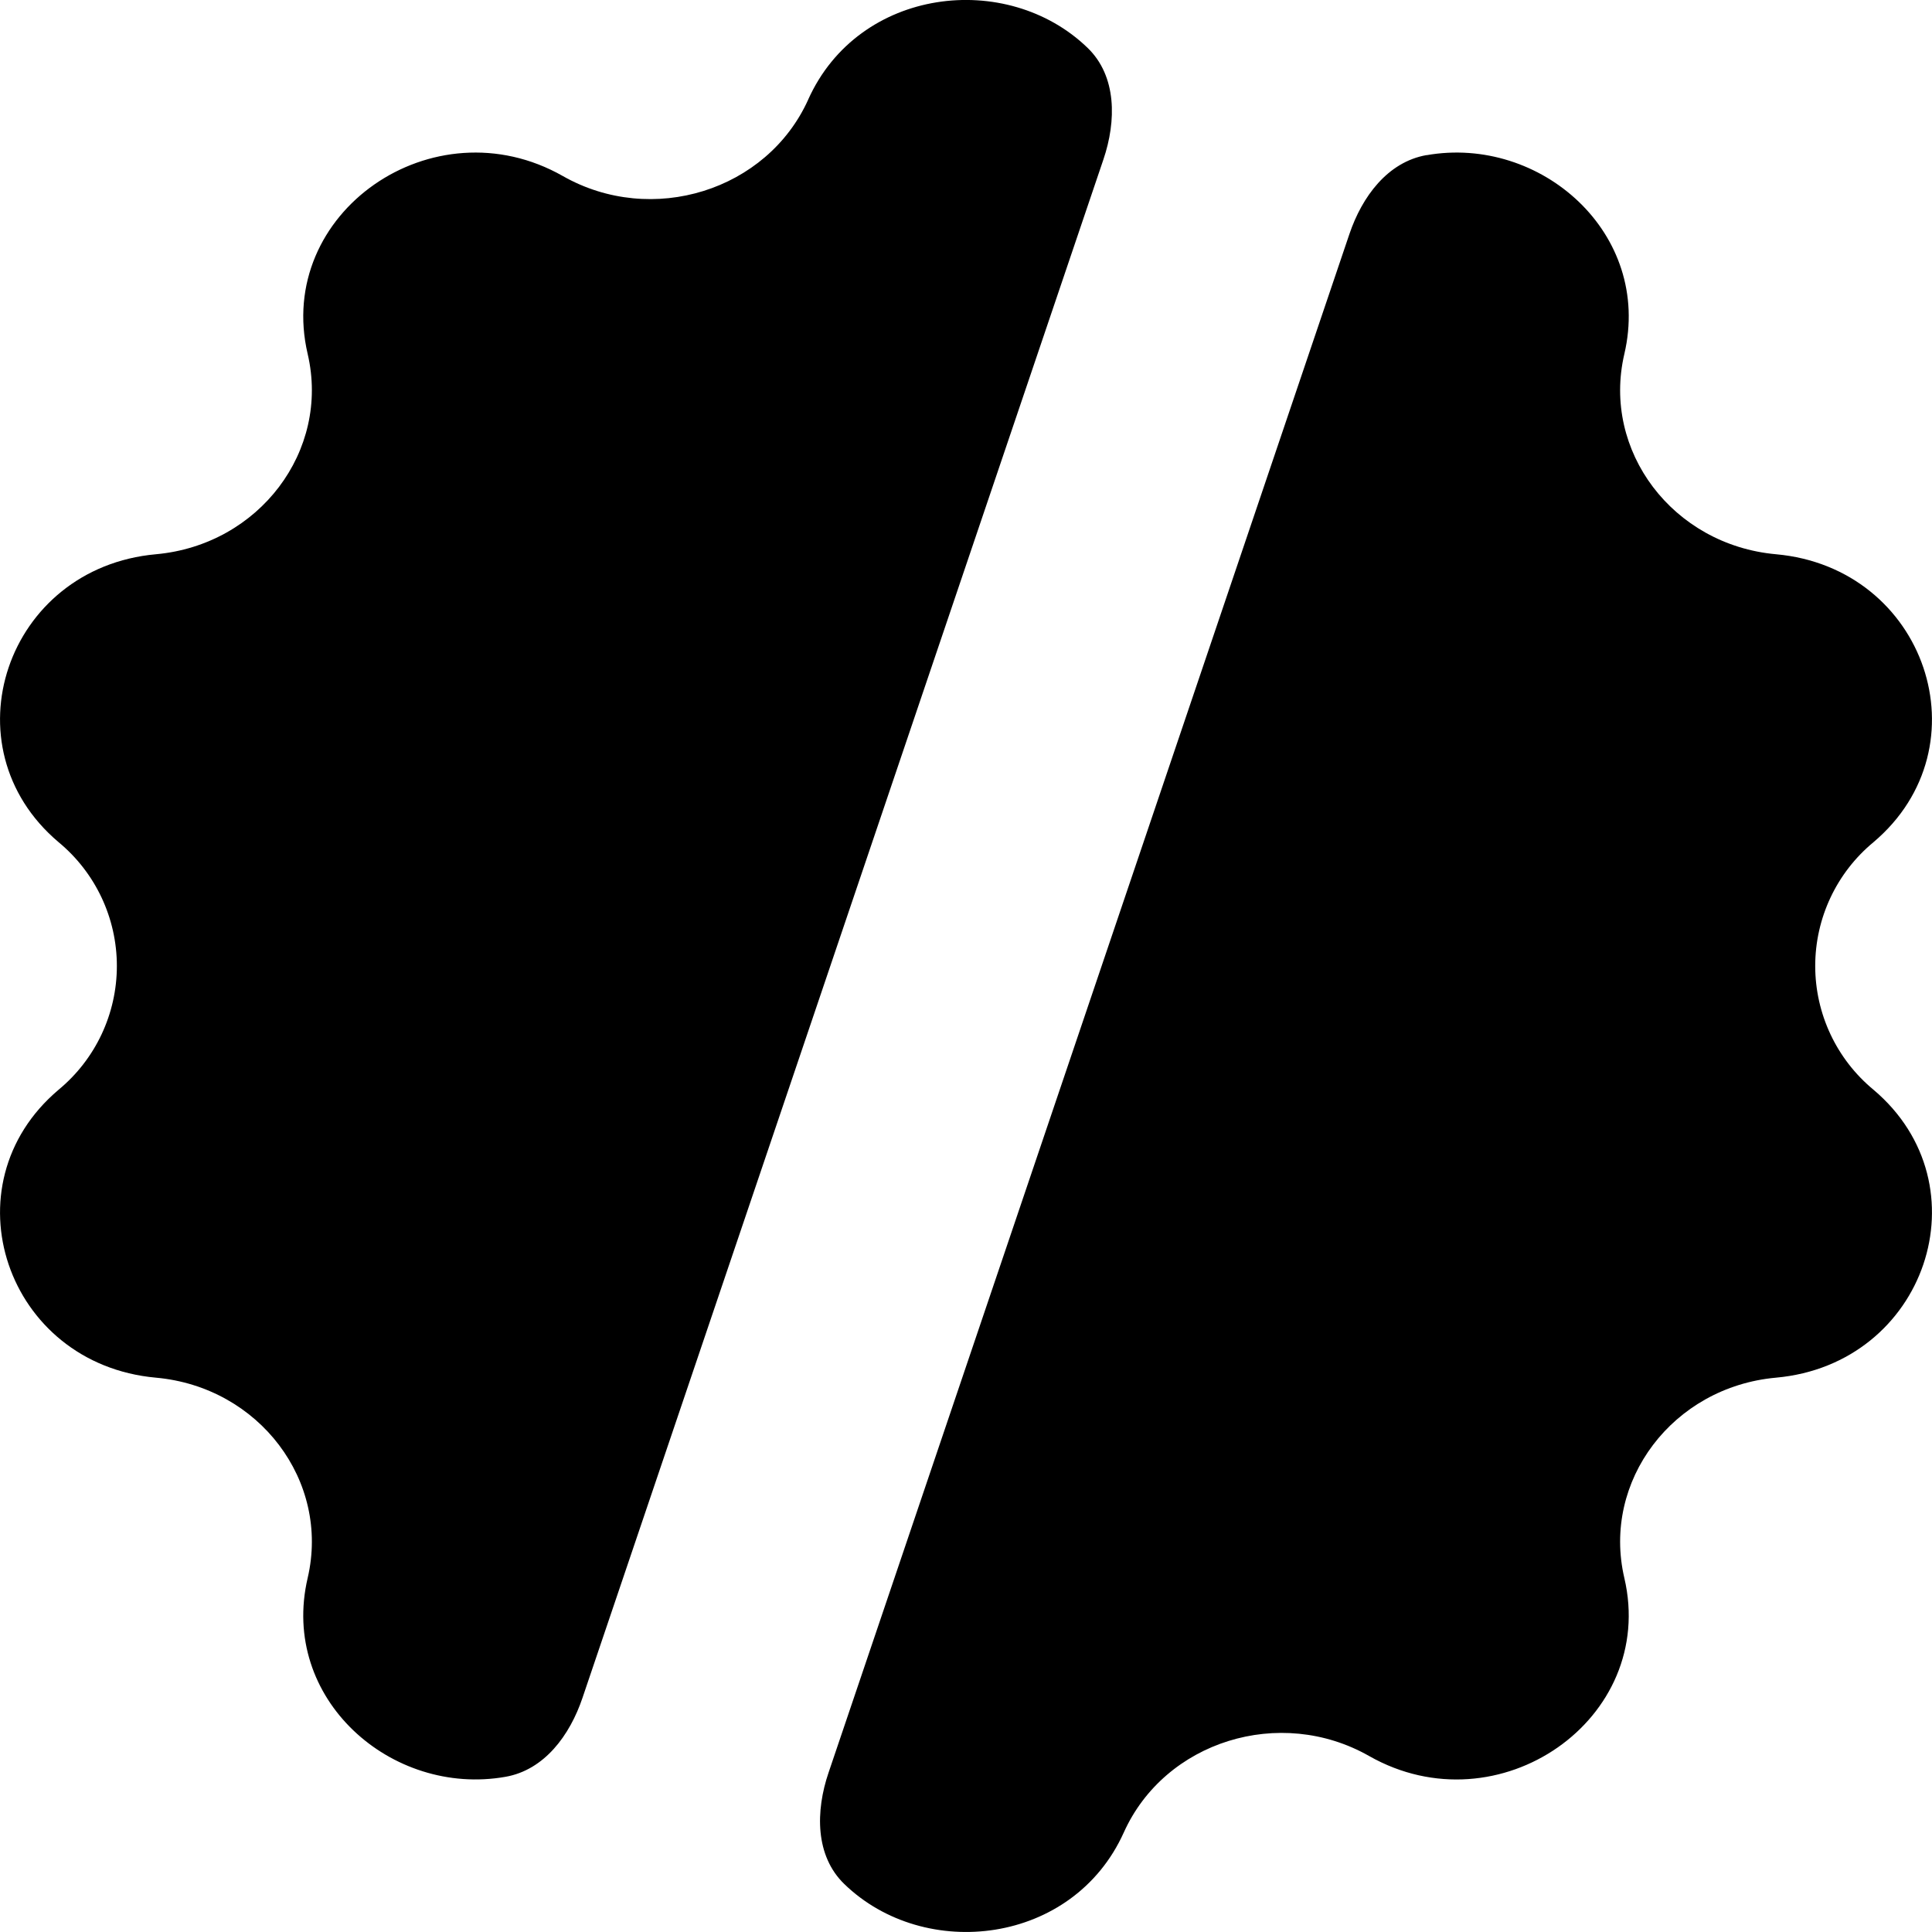
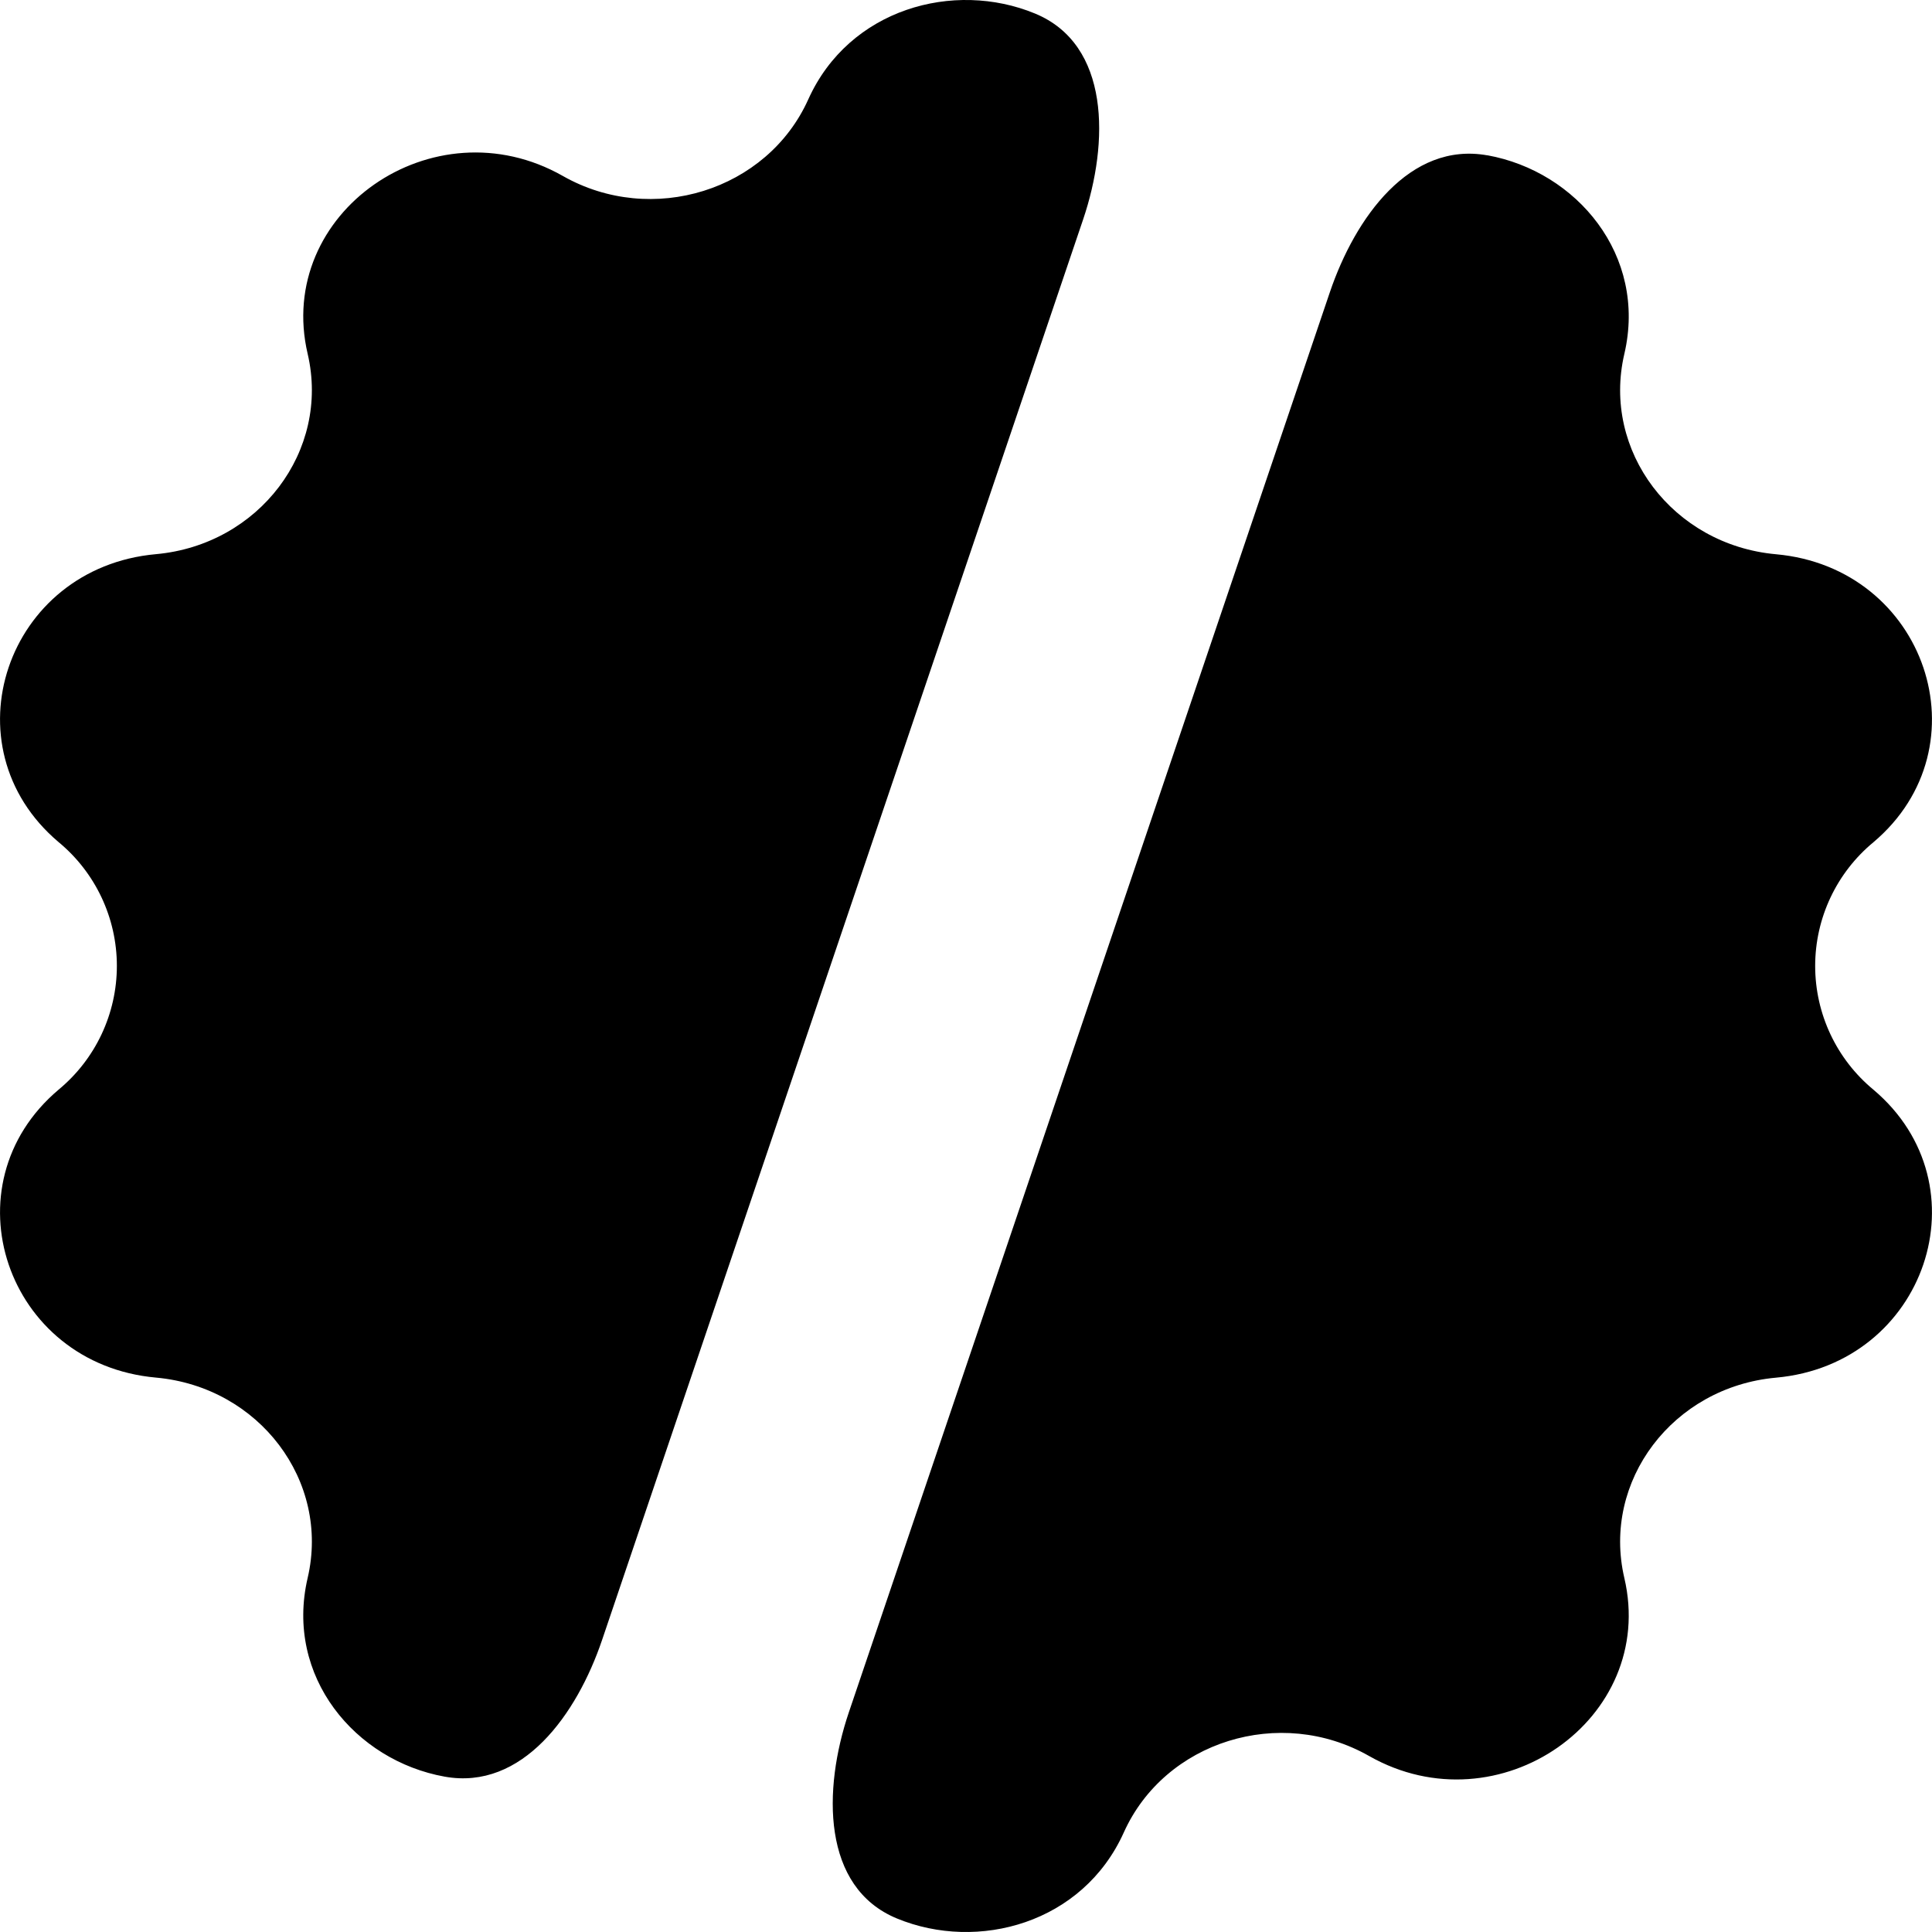
<svg viewBox="0 0 24 24" aria-hidden="true">
-   <path d="M17.72 1.928c1.417-.251 2.809.97 2.458 2.47-.281 1.204.603 2.371 1.883 2.487 1.863.167 2.616 2.39 1.212 3.577a1.995 1.995 0 0 0 0 3.075c1.404 1.186.651 3.41-1.212 3.577-1.28.116-2.164 1.284-1.883 2.488.41 1.752-1.561 3.126-3.17 2.212-1.107-.63-2.538-.184-3.048.95-.629 1.396-2.472 1.609-3.472.64-.363-.351-.358-.907-.195-1.385l6.47-19.112c.157-.464.474-.894.956-.98zm-7.68-.692c.628-1.396 2.47-1.61 3.471-.641.363.351.358.908.196 1.386l-6.471 19.11c-.157.465-.473.896-.956.981-1.418.251-2.809-.97-2.458-2.47.281-1.204-.603-2.372-1.884-2.488-1.863-.167-2.615-2.39-1.21-3.577a1.995 1.995 0 0 0 0-3.075c-1.405-1.187-.653-3.41 1.21-3.577 1.28-.116 2.165-1.283 1.884-2.488-.41-1.751 1.56-3.125 3.17-2.21 1.106.629 2.537.182 3.048-.95z" />
+   <path d="M18.477 1.929c1.107.2 1.988 1.241 1.701 2.468-.281 1.205.603 2.372 1.883 2.488 1.863.167 2.616 2.39 1.212 3.577a1.994 1.994 0 0 0 0 3.075c1.404 1.186.651 3.41-1.212 3.577-1.28.116-2.164 1.284-1.883 2.488.41 1.752-1.56 3.126-3.17 2.212-1.107-.63-2.538-.184-3.048.95-.508 1.128-1.81 1.484-2.818 1.068-.934-.385-.922-1.601-.598-2.559L16.52 3.63c.315-.929.993-1.874 1.958-1.7zm-8.437-.693C10.547.108 11.849-.248 12.857.168c.934.385.922 1.6.598 2.558L7.48 20.37c-.314.929-.992 1.874-1.957 1.7-1.107-.199-1.988-1.241-1.701-2.469.281-1.204-.603-2.372-1.884-2.488-1.863-.167-2.615-2.39-1.21-3.577a1.995 1.995 0 0 0 0-3.075c-1.405-1.187-.653-3.41 1.21-3.577 1.28-.116 2.165-1.283 1.884-2.488-.41-1.751 1.56-3.125 3.17-2.21 1.106.629 2.538.182 3.048-.95z" />
</svg>
